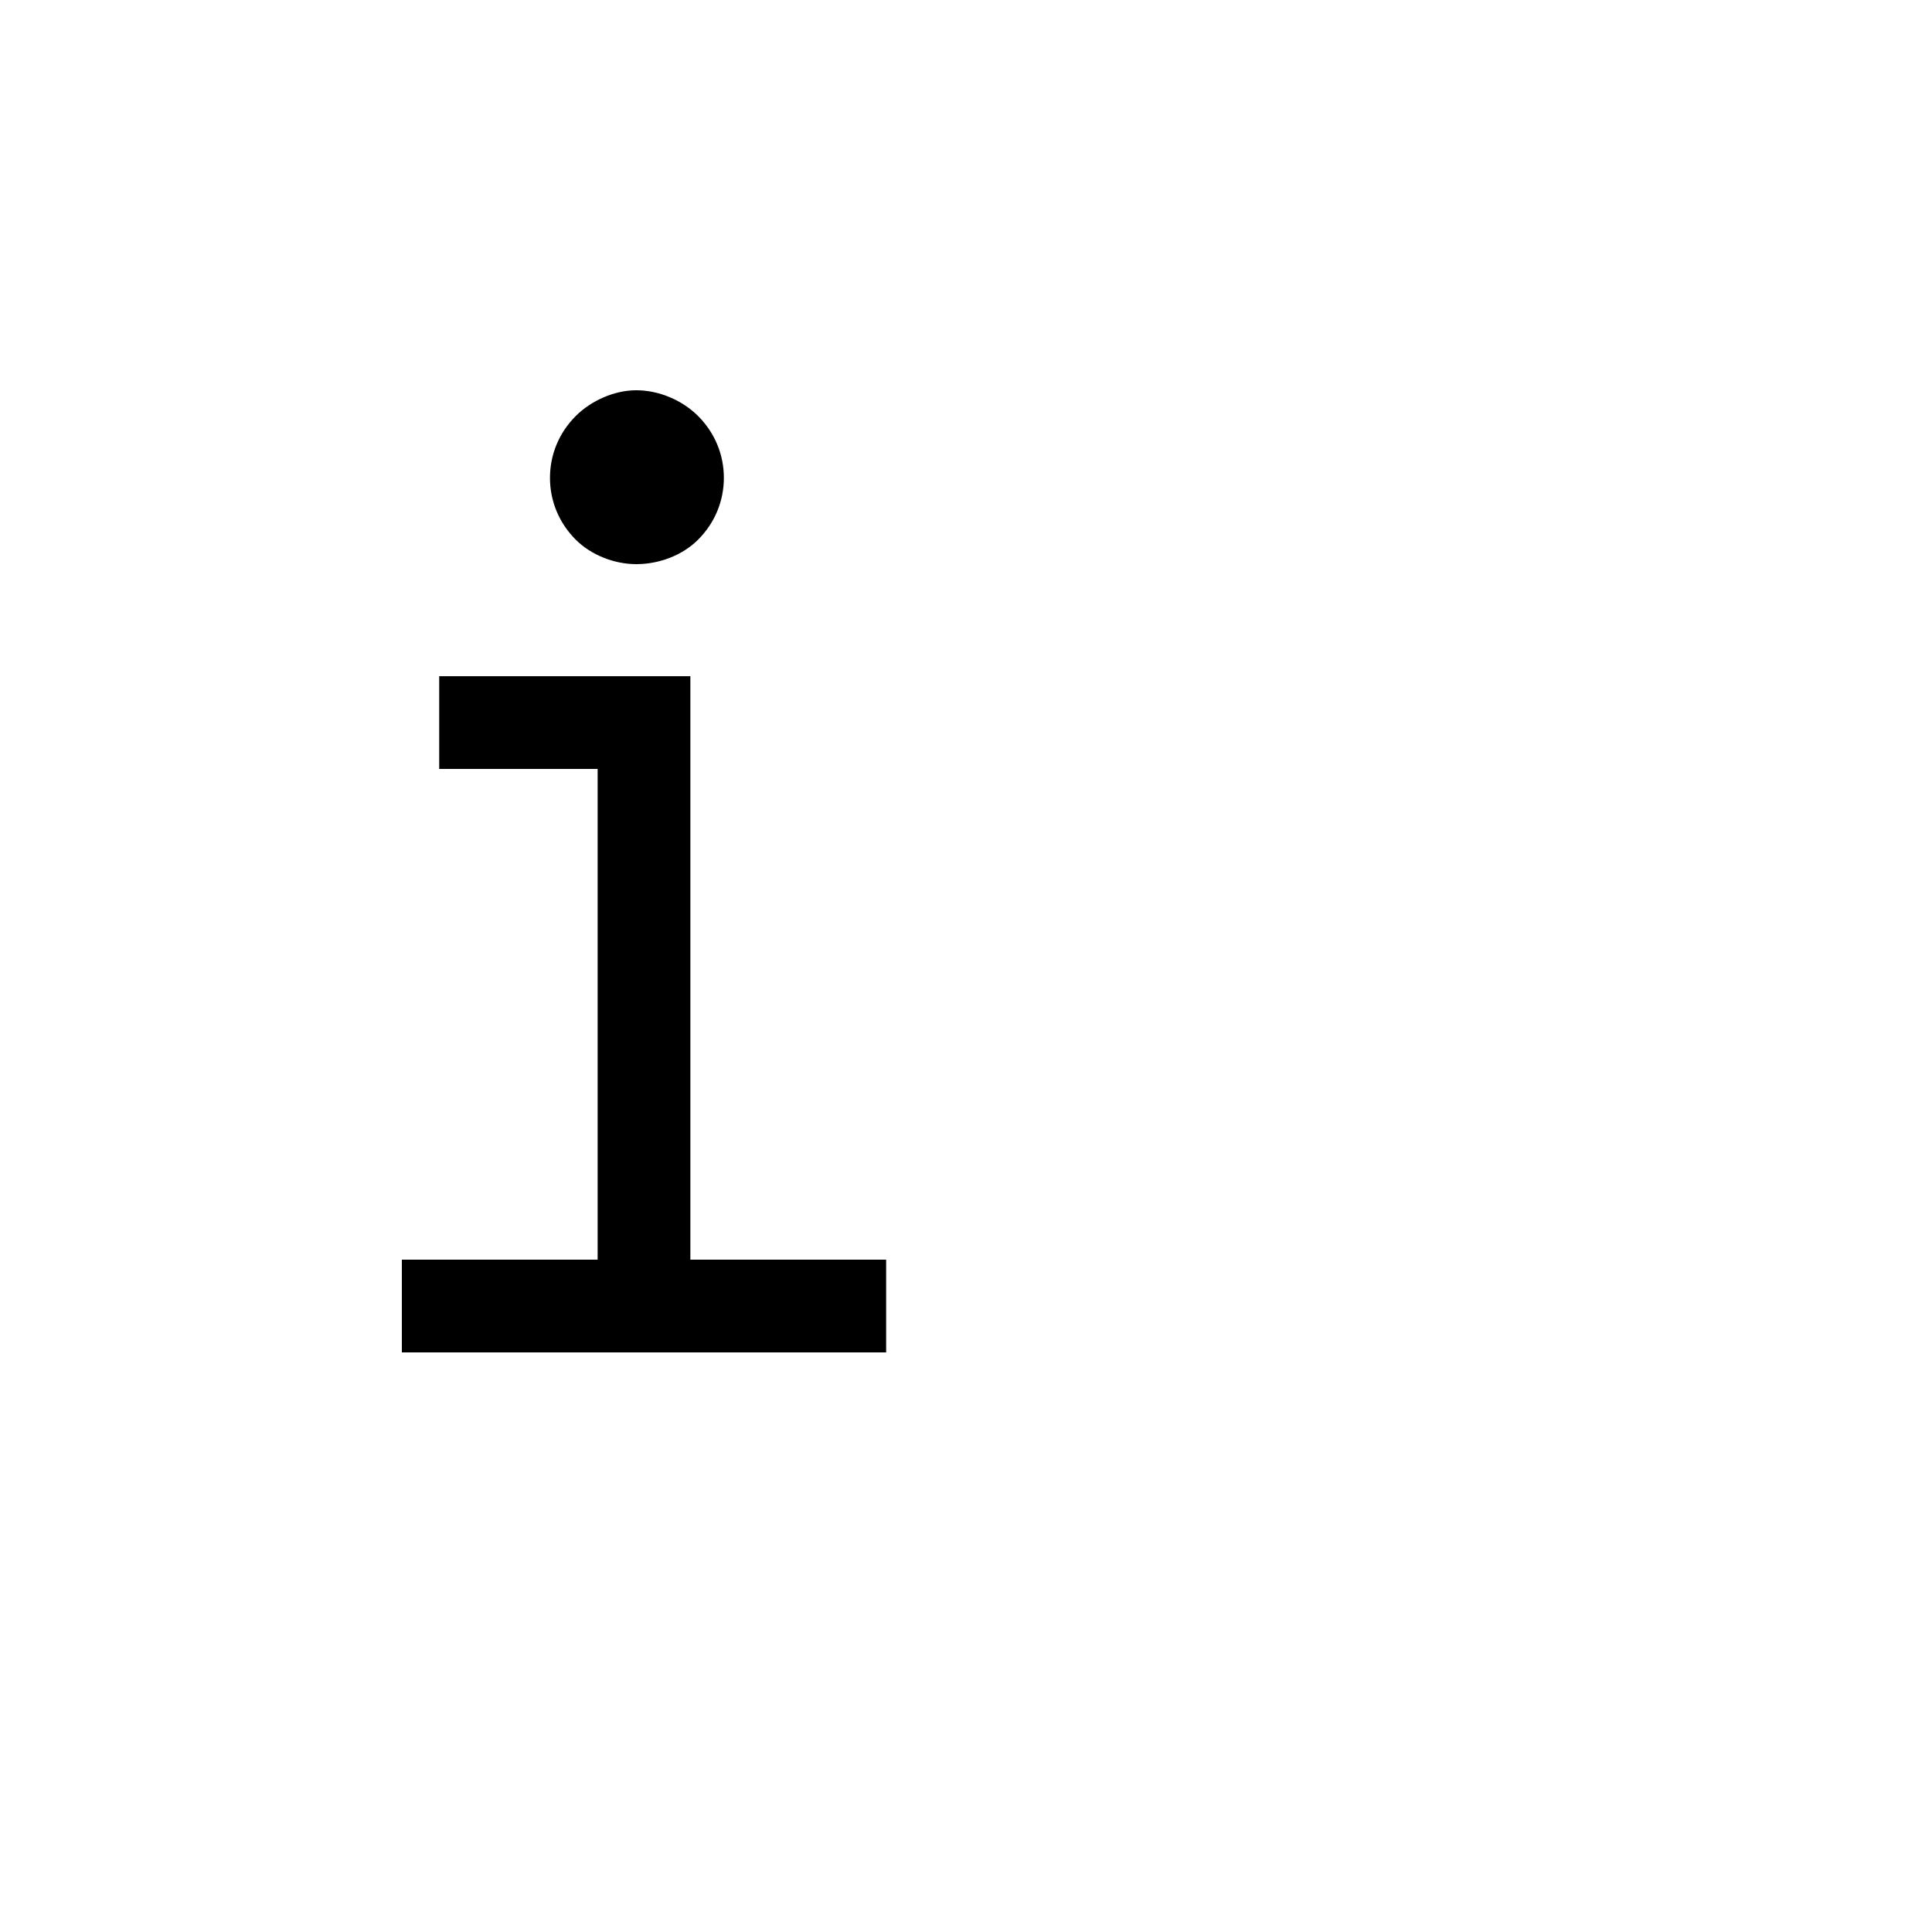
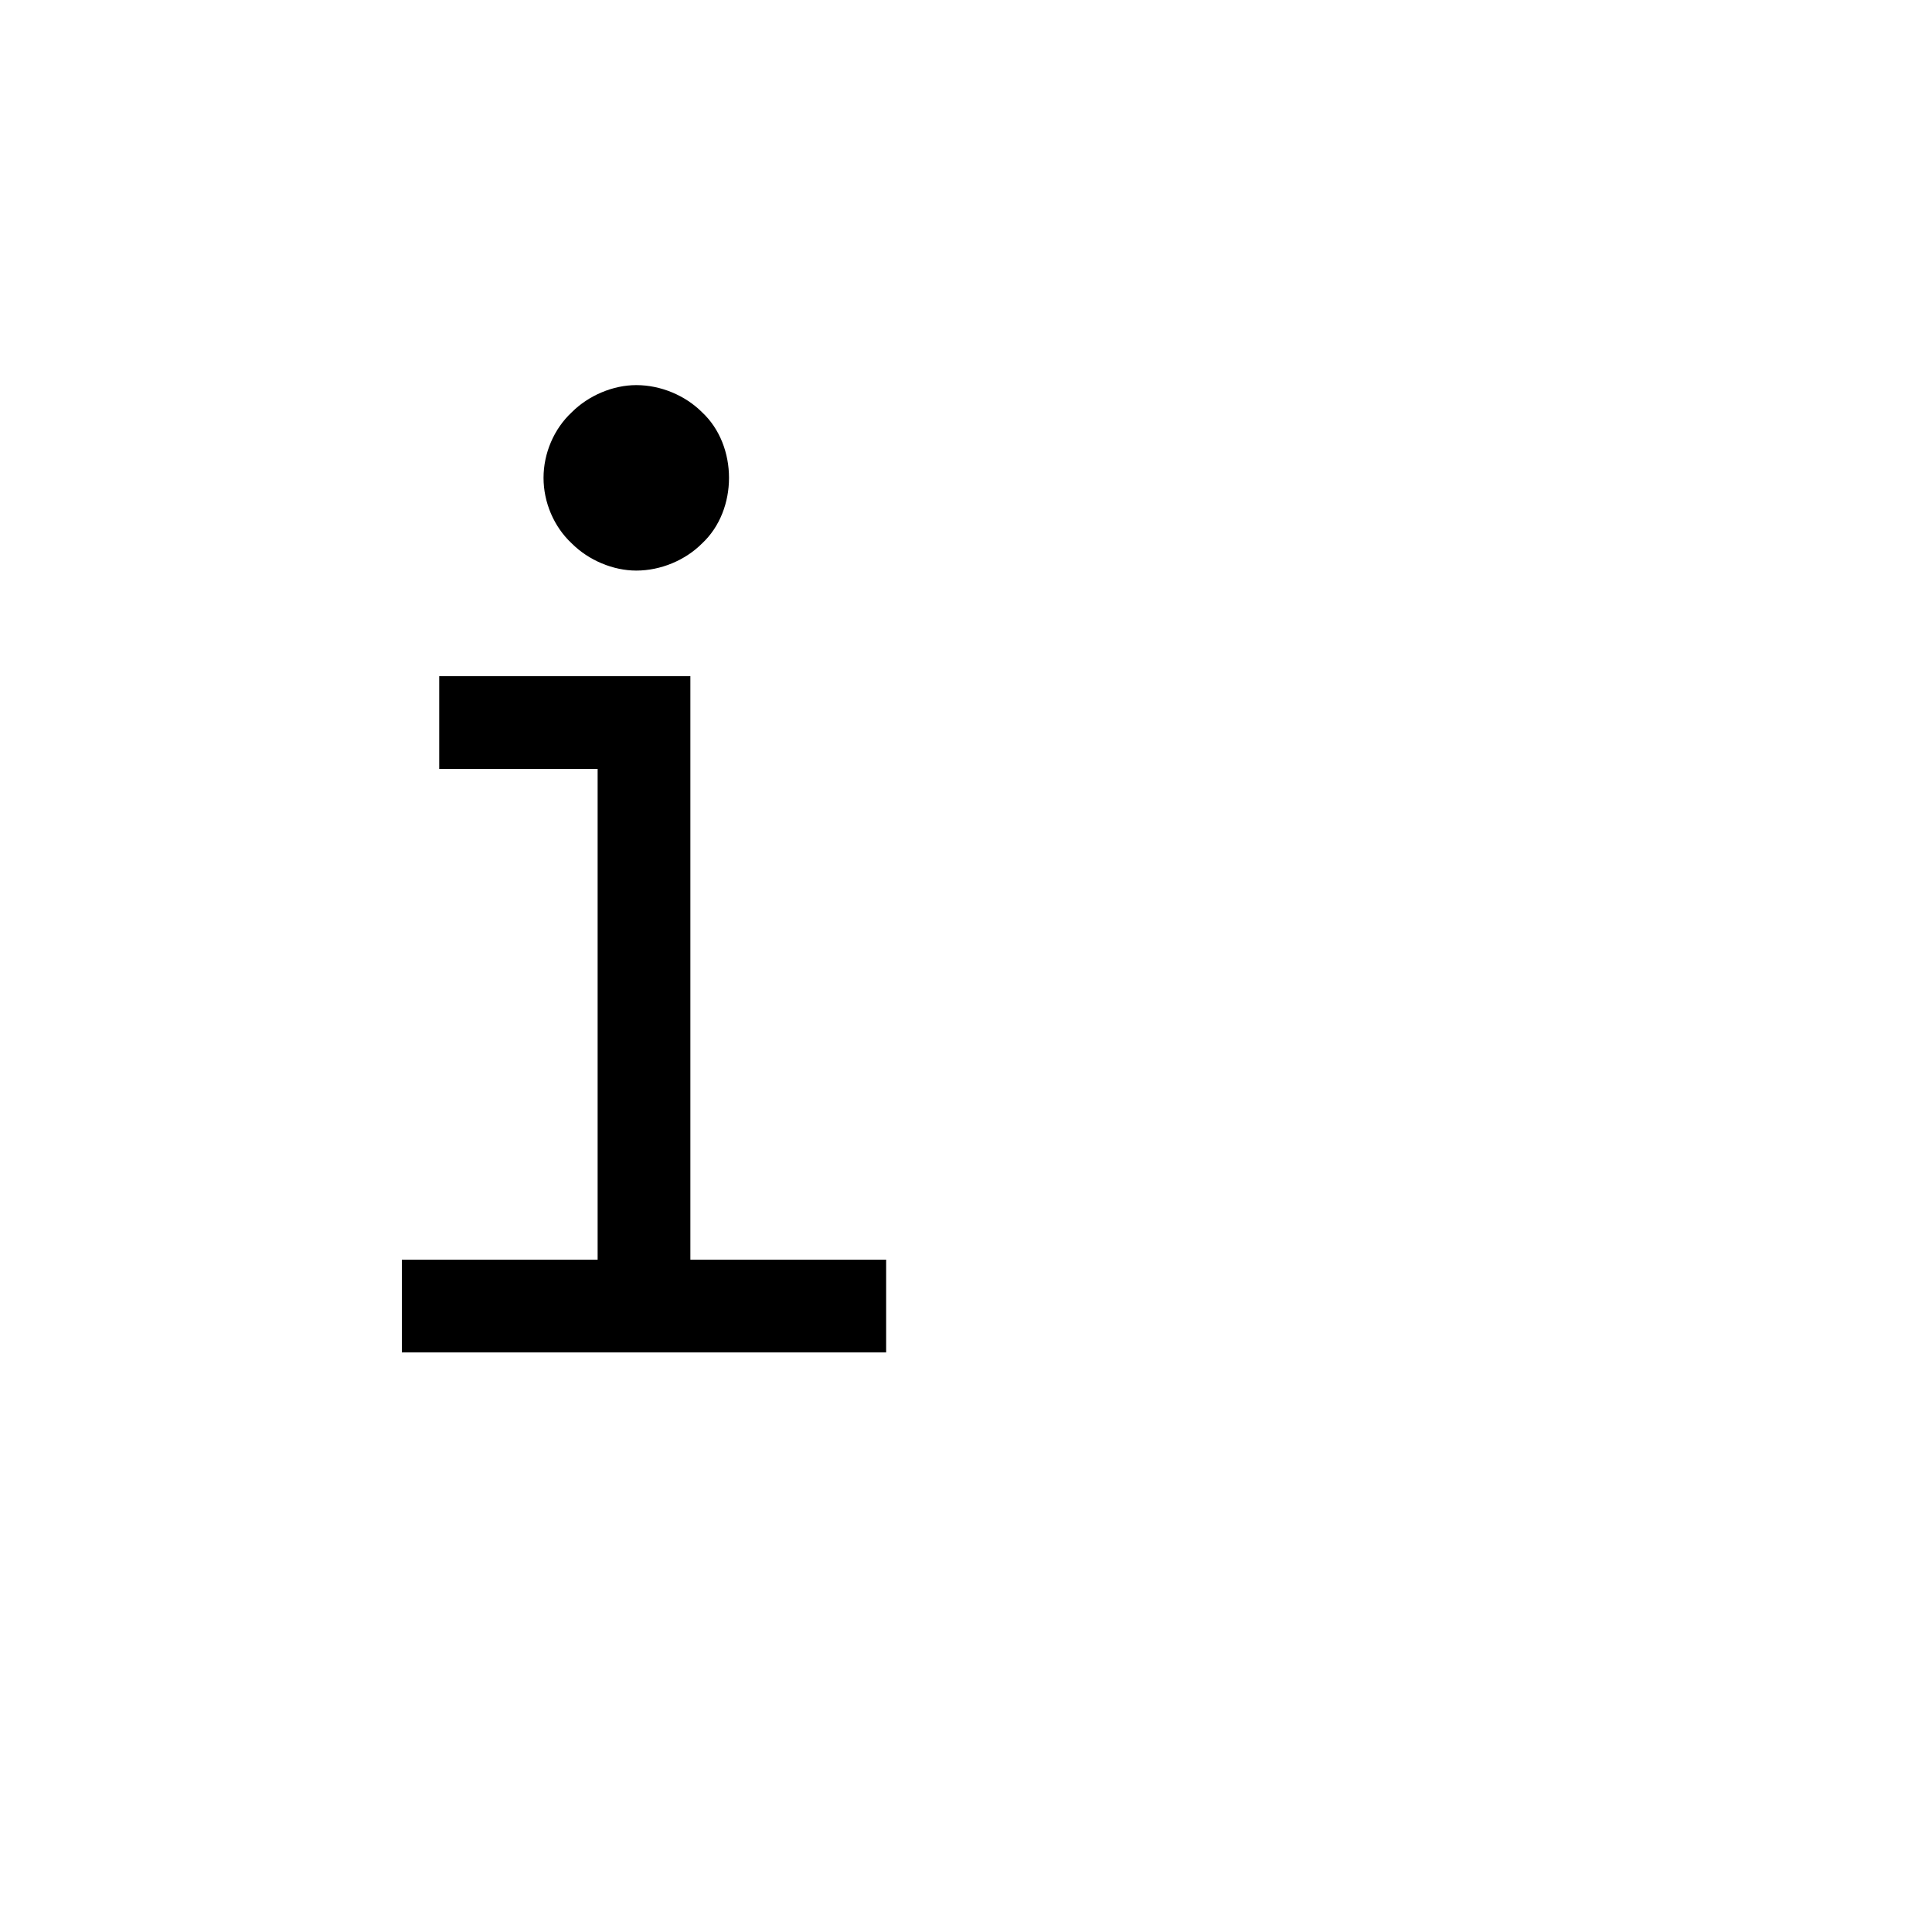
<svg xmlns="http://www.w3.org/2000/svg" viewBox="-0.25 -1.05 1.5 1.5">
-   <path d="M 0.062 -0.072 L 0.214 -0.072 L 0.214 -0.453 L 0.091 -0.453 L 0.091 -0.525 L 0.214 -0.525 L 0.25 -0.525 L 0.286 -0.525 L 0.286 -0.072 L 0.438 -0.072 L 0.438 -0 L 0.286 -0 L 0.214 -0 L 0.062 -0 L 0.062 -0.072 Z M 0.177 -0.679 C 0.177 -0.661  0.184 -0.644  0.197 -0.631 C 0.209 -0.619  0.227 -0.612  0.244 -0.612 C 0.262 -0.612  0.28 -0.619  0.292 -0.631 C 0.305 -0.644  0.312 -0.661  0.312 -0.679 C 0.312 -0.697  0.305 -0.714  0.292 -0.727 C 0.28 -0.739  0.262 -0.747  0.244 -0.747 C 0.227 -0.747  0.209 -0.739  0.197 -0.727 C 0.184 -0.714  0.177 -0.697  0.177 -0.679 Z" fill="black" />
+   <path d="M 0.062 -0.072 L 0.214 -0.072 L 0.214 -0.453 L 0.091 -0.453 L 0.091 -0.525 L 0.214 -0.525 L 0.25 -0.525 L 0.286 -0.525 L 0.286 -0.072 L 0.438 -0.072 L 0.438 -0 L 0.286 -0 L 0.214 -0 L 0.062 -0 L 0.062 -0.072 Z M 0.172 -0.679 C 0.172 -0.66  0.18 -0.641  0.194 -0.628 C 0.207 -0.615  0.226 -0.607  0.244 -0.607 C 0.263 -0.607  0.282 -0.615  0.295 -0.628 C 0.309 -0.641  0.316 -0.66  0.316 -0.679 C 0.316 -0.698  0.309 -0.717  0.295 -0.73 C 0.282 -0.743  0.263 -0.751  0.244 -0.751 C 0.226 -0.751  0.207 -0.743  0.194 -0.73 C 0.18 -0.717  0.172 -0.698  0.172 -0.679 Z" fill="black" />
</svg>
